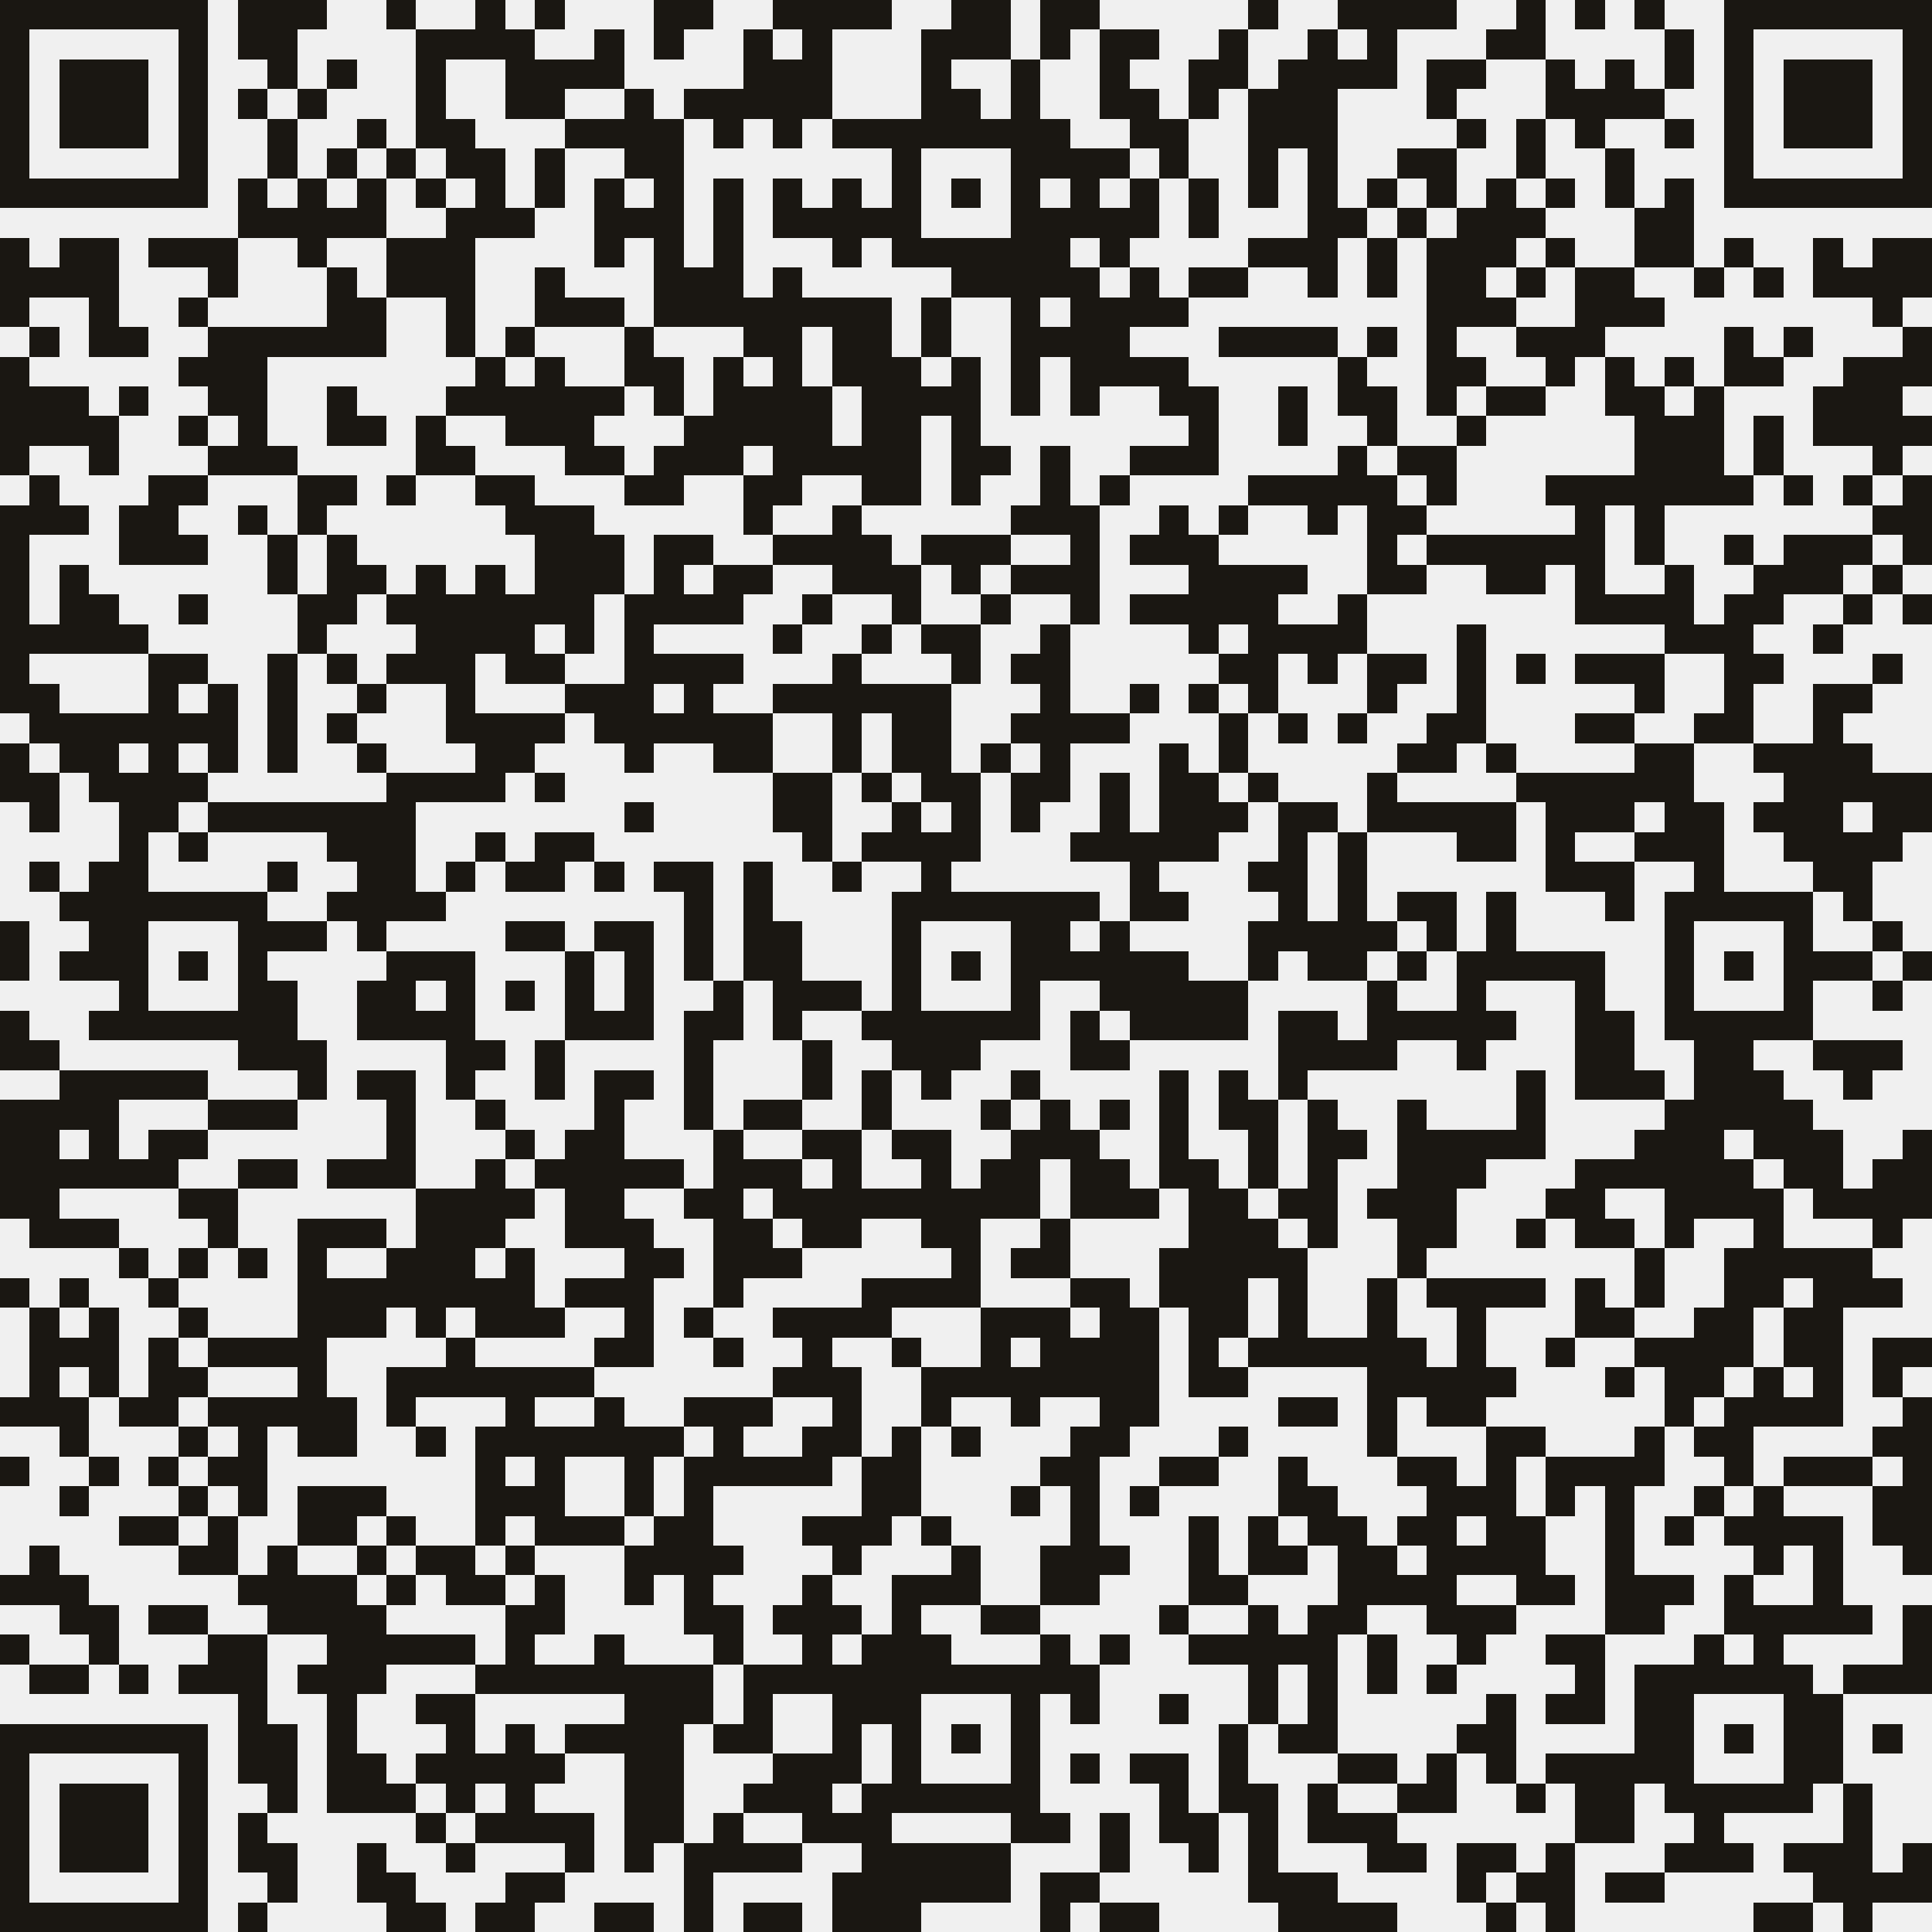
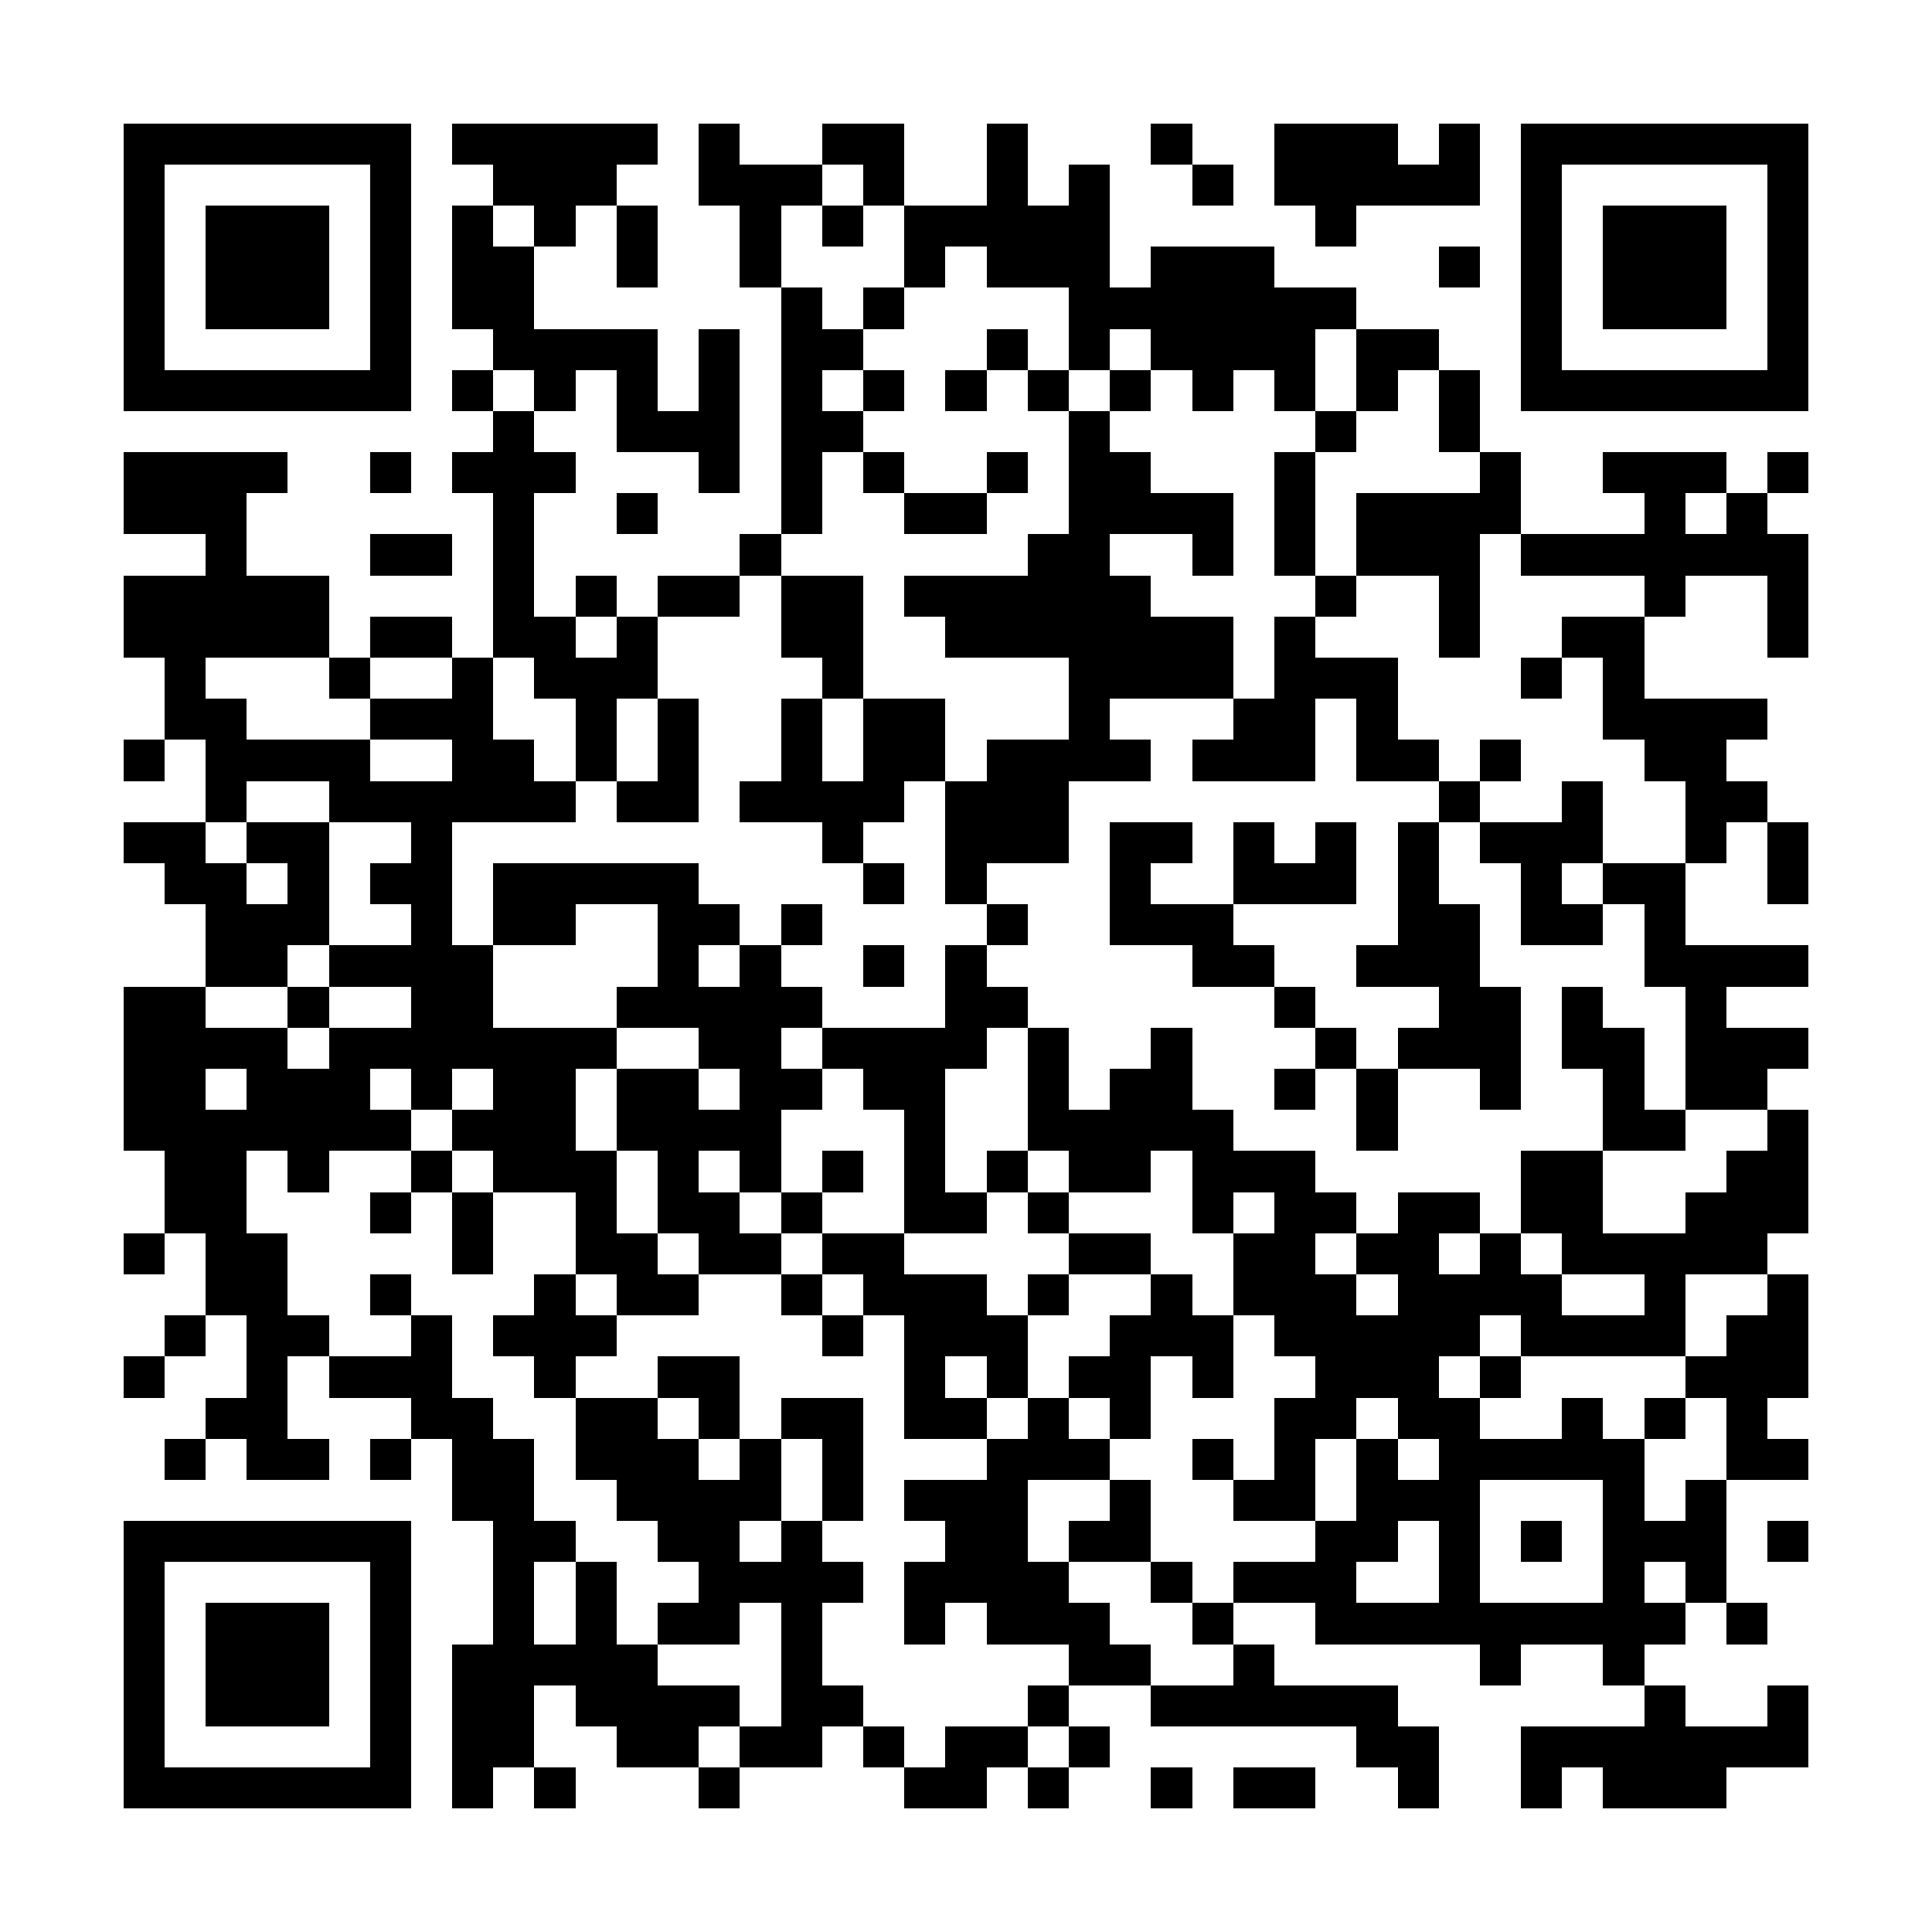
- <svg xmlns="http://www.w3.org/2000/svg" viewBox="0 0 65 65" shape-rendering="crispEdges">
-   <path stroke="#1a1712" d="M0 0.5h7m1 0h3m2 0h1m2 0h1m1 0h1m3 0h2m2 0h4m2 0h2m1 0h2m5 0h1m2 0h4m2 0h1m1 0h1m1 0h1m2 0h7M0 1.5h1m5 0h1m1 0h2m4 0h4m2 0h1m1 0h1m2 0h1m1 0h1m3 0h3m1 0h1m1 0h2m2 0h1m2 0h1m1 0h1m3 0h2m4 0h1m1 0h1m5 0h1M0 2.5h1m1 0h3m1 0h1m2 0h1m1 0h1m2 0h1m2 0h4m4 0h3m3 0h1m2 0h1m2 0h1m2 0h2m1 0h4m1 0h2m2 0h1m1 0h1m1 0h1m1 0h1m1 0h3m1 0h1M0 3.5h1m1 0h3m1 0h1m1 0h1m1 0h1m3 0h1m2 0h2m2 0h1m1 0h5m3 0h2m1 0h1m2 0h2m1 0h1m1 0h3m3 0h1m3 0h4m2 0h1m1 0h3m1 0h1M0 4.5h1m1 0h3m1 0h1m2 0h1m2 0h1m1 0h2m3 0h4m1 0h1m1 0h1m1 0h8m2 0h2m2 0h3m4 0h1m1 0h1m1 0h1m2 0h1m1 0h1m1 0h3m1 0h1M0 5.5h1m5 0h1m2 0h1m1 0h1m1 0h1m1 0h2m1 0h1m2 0h2m7 0h1m3 0h4m1 0h1m2 0h1m1 0h1m2 0h2m2 0h1m2 0h1m3 0h1m5 0h1M0 6.5h7m1 0h1m1 0h1m1 0h1m1 0h1m1 0h1m1 0h1m1 0h1m1 0h1m1 0h1m1 0h1m1 0h1m1 0h1m1 0h1m1 0h1m1 0h1m1 0h1m1 0h1m1 0h1m1 0h1m1 0h1m1 0h1m1 0h1m1 0h1m1 0h1m1 0h1m1 0h7M8 7.5h5m2 0h3m2 0h3m1 0h1m1 0h5m3 0h5m1 0h1m3 0h2m1 0h1m1 0h3m3 0h2M0 8.5h1m1 0h2m1 0h3m2 0h1m2 0h3m4 0h1m1 0h1m1 0h1m3 0h1m1 0h6m1 0h1m4 0h3m1 0h1m1 0h3m1 0h1m2 0h2m1 0h1m2 0h1m1 0h2M0 9.5h4m3 0h1m3 0h1m1 0h3m2 0h1m3 0h3m1 0h1m5 0h5m1 0h1m1 0h2m2 0h1m1 0h1m1 0h2m1 0h1m1 0h2m2 0h1m1 0h1m1 0h4M0 10.5h1m2 0h1m2 0h1m4 0h2m2 0h1m2 0h3m1 0h8m1 0h1m2 0h1m1 0h4m8 0h3m2 0h3m7 0h1M1 11.5h1m1 0h2m2 0h6m2 0h1m1 0h1m3 0h1m3 0h2m1 0h2m1 0h1m2 0h4m3 0h4m1 0h1m1 0h1m2 0h3m4 0h1m1 0h1m3 0h1M0 12.5h1m5 0h3m7 0h1m1 0h1m2 0h2m1 0h1m1 0h1m1 0h3m1 0h1m1 0h1m1 0h4m5 0h1m2 0h2m2 0h1m1 0h1m1 0h1m1 0h2m2 0h3M0 13.5h3m1 0h1m2 0h2m2 0h1m3 0h6m1 0h1m1 0h4m1 0h4m1 0h1m1 0h1m2 0h2m2 0h1m1 0h2m1 0h1m1 0h2m2 0h2m1 0h1m3 0h3M0 14.5h4m2 0h1m1 0h1m2 0h2m1 0h1m2 0h3m3 0h5m1 0h2m1 0h1m7 0h1m2 0h1m2 0h1m2 0h1m5 0h3m1 0h1m1 0h4M0 15.5h1m2 0h1m3 0h3m4 0h2m3 0h2m1 0h3m1 0h5m1 0h2m1 0h1m2 0h3m4 0h1m1 0h2m6 0h3m1 0h1m3 0h1M1 16.5h1m3 0h2m3 0h2m1 0h1m2 0h2m3 0h2m2 0h2m2 0h2m1 0h1m2 0h1m1 0h1m4 0h5m1 0h1m3 0h7m1 0h1m1 0h1m1 0h1M0 17.5h3m1 0h2m2 0h1m1 0h1m6 0h3m5 0h1m2 0h1m5 0h3m2 0h1m1 0h1m2 0h1m1 0h2m5 0h1m1 0h1m7 0h2M0 18.5h1m3 0h3m2 0h1m1 0h1m6 0h3m1 0h2m2 0h4m1 0h3m2 0h1m1 0h3m5 0h1m1 0h6m1 0h1m2 0h1m1 0h3m1 0h1M0 19.5h1m1 0h1m6 0h1m1 0h2m1 0h1m1 0h1m1 0h3m1 0h1m1 0h2m2 0h3m1 0h1m1 0h3m3 0h4m2 0h2m2 0h2m1 0h1m2 0h1m2 0h3m1 0h1M0 20.5h1m1 0h2m2 0h1m3 0h2m1 0h7m1 0h4m2 0h1m2 0h1m2 0h1m2 0h1m1 0h5m2 0h1m7 0h4m1 0h2m2 0h1m1 0h1M0 21.5h5m5 0h1m3 0h4m1 0h1m1 0h1m4 0h1m2 0h1m1 0h2m2 0h1m4 0h1m1 0h4m3 0h1m6 0h3m2 0h1M0 22.5h1m4 0h2m2 0h1m1 0h1m1 0h3m1 0h2m2 0h4m3 0h1m3 0h1m1 0h2m5 0h2m1 0h1m1 0h2m1 0h1m1 0h1m1 0h3m2 0h2m3 0h1M0 23.5h2m3 0h1m1 0h1m1 0h1m2 0h1m2 0h1m3 0h3m1 0h1m2 0h6m3 0h1m2 0h1m1 0h1m1 0h1m3 0h1m2 0h1m5 0h1m2 0h1m2 0h2M1 24.5h7m1 0h1m1 0h1m3 0h4m1 0h6m2 0h1m1 0h2m2 0h4m3 0h1m1 0h1m1 0h1m2 0h2m3 0h2m2 0h2m2 0h1M0 25.5h1m1 0h2m1 0h1m1 0h1m1 0h1m2 0h1m3 0h2m3 0h1m2 0h2m2 0h1m1 0h2m1 0h1m1 0h1m3 0h1m1 0h1m5 0h2m1 0h1m4 0h2m2 0h4M0 26.5h2m1 0h4m6 0h4m1 0h1m7 0h2m1 0h1m1 0h2m1 0h2m1 0h1m1 0h2m1 0h1m3 0h1m4 0h6m3 0h5M1 27.5h1m2 0h2m1 0h7m7 0h1m4 0h2m2 0h1m1 0h1m1 0h1m2 0h1m1 0h3m1 0h2m1 0h5m1 0h3m1 0h2m1 0h3m1 0h2M4 28.5h1m1 0h1m4 0h3m2 0h1m1 0h2m7 0h1m1 0h4m3 0h5m2 0h1m1 0h1m3 0h2m1 0h1m2 0h3m2 0h4M1 29.5h1m1 0h2m4 0h1m2 0h2m1 0h1m1 0h2m1 0h1m1 0h2m1 0h1m2 0h1m2 0h1m6 0h1m3 0h2m1 0h1m6 0h3m2 0h1m3 0h2M2 30.5h7m2 0h4m8 0h1m1 0h1m4 0h7m1 0h2m3 0h1m1 0h1m1 0h2m1 0h1m3 0h1m1 0h5m1 0h1M0 31.5h1m2 0h2m3 0h3m1 0h1m4 0h2m1 0h2m1 0h1m1 0h2m3 0h1m3 0h2m1 0h1m4 0h5m1 0h1m1 0h1m5 0h1m3 0h1m2 0h1M0 32.5h1m1 0h3m1 0h1m1 0h1m4 0h3m3 0h1m1 0h1m1 0h1m1 0h2m3 0h1m1 0h1m1 0h6m2 0h1m1 0h2m1 0h1m1 0h5m2 0h1m1 0h1m1 0h3m1 0h1M4 33.5h1m3 0h2m2 0h2m1 0h1m1 0h1m1 0h1m1 0h1m2 0h1m1 0h3m1 0h1m3 0h1m2 0h5m4 0h1m2 0h1m3 0h1m2 0h1m3 0h1m2 0h1M0 34.5h1m2 0h7m2 0h4m3 0h3m1 0h2m1 0h1m2 0h6m1 0h1m1 0h4m1 0h2m1 0h5m2 0h2m1 0h5M0 35.5h2m6 0h3m4 0h2m1 0h1m4 0h1m3 0h1m2 0h3m3 0h2m5 0h4m2 0h1m3 0h2m2 0h2m2 0h3M2 36.5h5m3 0h1m1 0h2m1 0h1m2 0h1m1 0h2m1 0h1m3 0h1m1 0h1m1 0h1m2 0h1m4 0h1m1 0h1m1 0h1m7 0h1m1 0h3m1 0h3m2 0h1M0 37.5h4m3 0h3m3 0h1m2 0h1m3 0h1m2 0h1m1 0h2m2 0h1m3 0h1m1 0h1m1 0h1m1 0h1m1 0h2m1 0h1m2 0h1m3 0h1m4 0h5M0 38.5h2m1 0h1m1 0h2m6 0h1m3 0h1m1 0h2m3 0h1m2 0h2m1 0h2m2 0h3m2 0h1m2 0h1m1 0h2m1 0h5m3 0h3m1 0h3m2 0h1M0 39.5h6m2 0h2m1 0h3m2 0h1m1 0h5m1 0h3m1 0h1m2 0h1m1 0h2m1 0h2m1 0h2m1 0h1m1 0h1m2 0h3m3 0h6m1 0h2m1 0h2M0 40.5h2m4 0h2m6 0h4m1 0h2m2 0h2m1 0h9m1 0h3m1 0h2m1 0h2m1 0h3m3 0h2m2 0h4m1 0h4M1 41.5h3m3 0h1m2 0h3m1 0h3m2 0h3m2 0h2m1 0h2m2 0h2m2 0h1m4 0h3m1 0h1m2 0h2m2 0h1m1 0h2m1 0h1m2 0h1m3 0h1M4 42.5h1m1 0h1m1 0h1m1 0h1m2 0h3m1 0h1m3 0h2m1 0h3m5 0h1m1 0h2m3 0h5m3 0h1m7 0h1m2 0h5M0 43.5h1m1 0h1m2 0h1m4 0h8m1 0h3m2 0h1m4 0h4m3 0h2m1 0h3m1 0h1m2 0h1m1 0h4m1 0h1m1 0h1m2 0h2m1 0h3M1 44.5h1m1 0h1m2 0h1m3 0h3m1 0h1m1 0h3m2 0h1m1 0h1m2 0h4m3 0h3m1 0h2m1 0h2m1 0h1m2 0h1m2 0h1m3 0h2m2 0h2m1 0h2M1 45.5h3m1 0h1m1 0h4m4 0h1m4 0h2m2 0h1m2 0h1m2 0h1m2 0h1m1 0h4m1 0h1m1 0h6m1 0h1m2 0h1m2 0h4m1 0h2m1 0h2M1 46.5h1m1 0h1m1 0h2m3 0h1m2 0h7m6 0h3m2 0h8m1 0h2m4 0h5m3 0h1m1 0h2m1 0h1m1 0h1m1 0h1M0 47.5h3m1 0h2m1 0h5m1 0h1m3 0h1m2 0h1m2 0h3m2 0h1m2 0h1m2 0h1m2 0h2m4 0h2m1 0h1m1 0h2m6 0h1m1 0h4m2 0h1M2 48.5h1m3 0h1m1 0h1m1 0h2m2 0h1m1 0h7m1 0h1m2 0h2m1 0h1m1 0h1m3 0h2m3 0h1m4 0h1m3 0h2m3 0h1m1 0h2m4 0h2M0 49.5h1m2 0h1m1 0h1m1 0h2m7 0h1m1 0h1m2 0h1m1 0h5m1 0h2m4 0h2m2 0h2m2 0h1m3 0h2m1 0h1m1 0h4m2 0h1m1 0h3m1 0h1M2 50.5h1m3 0h1m1 0h1m1 0h3m3 0h3m2 0h1m1 0h1m5 0h2m3 0h1m1 0h1m1 0h1m4 0h2m3 0h3m1 0h1m1 0h1m2 0h1m1 0h1m3 0h2M4 51.5h2m1 0h1m2 0h2m1 0h1m2 0h1m1 0h3m1 0h2m3 0h3m1 0h1m4 0h1m3 0h1m1 0h1m1 0h2m1 0h2m1 0h2m2 0h1m1 0h1m1 0h4m1 0h2M1 52.5h1m4 0h2m1 0h1m2 0h1m1 0h2m1 0h1m3 0h4m3 0h1m3 0h1m2 0h3m2 0h1m1 0h2m1 0h2m1 0h4m2 0h1m4 0h1m1 0h1m2 0h1M0 53.5h3m5 0h4m1 0h1m1 0h2m1 0h1m2 0h1m1 0h1m3 0h1m2 0h3m2 0h2m3 0h2m3 0h4m2 0h2m1 0h3m1 0h1m2 0h1M2 54.5h2m1 0h2m2 0h4m4 0h2m4 0h2m1 0h3m1 0h1m2 0h2m4 0h1m2 0h1m1 0h2m2 0h3m3 0h2m2 0h5m1 0h1M0 55.5h1m2 0h1m3 0h2m2 0h5m1 0h1m2 0h1m3 0h1m2 0h1m1 0h3m3 0h1m1 0h1m2 0h5m1 0h1m2 0h1m2 0h2m3 0h1m1 0h1m4 0h1M1 56.5h2m1 0h1m1 0h3m1 0h3m3 0h8m1 0h12m5 0h1m1 0h1m1 0h1m1 0h1m4 0h1m1 0h6m1 0h3M8 57.5h1m2 0h1m2 0h2m5 0h3m1 0h1m2 0h3m3 0h1m1 0h1m2 0h1m2 0h1m1 0h1m5 0h1m1 0h2m1 0h2m3 0h2M0 58.5h7m1 0h2m1 0h1m3 0h1m1 0h1m1 0h4m1 0h2m2 0h1m1 0h1m1 0h1m1 0h1m6 0h1m1 0h2m4 0h2m4 0h2m1 0h1m1 0h2m1 0h1M0 59.5h1m5 0h1m1 0h2m1 0h2m1 0h5m2 0h2m3 0h3m1 0h1m3 0h1m1 0h1m1 0h2m1 0h1m3 0h2m1 0h1m1 0h1m1 0h5m3 0h2M0 60.5h1m1 0h3m1 0h1m2 0h1m1 0h3m1 0h1m1 0h1m3 0h2m2 0h3m1 0h6m4 0h1m1 0h2m1 0h1m2 0h2m2 0h1m1 0h2m1 0h5m1 0h1M0 61.5h1m1 0h3m1 0h1m1 0h1m5 0h1m1 0h4m1 0h2m1 0h1m2 0h3m4 0h2m1 0h1m1 0h2m1 0h1m1 0h3m6 0h2m2 0h1m4 0h1M0 62.5h1m1 0h3m1 0h1m1 0h2m2 0h1m2 0h1m3 0h1m1 0h1m1 0h4m2 0h5m3 0h1m2 0h1m1 0h1m3 0h2m1 0h2m1 0h1m3 0h3m1 0h3m1 0h1M0 63.5h1m5 0h1m2 0h1m2 0h2m3 0h2m4 0h1m4 0h6m1 0h2m5 0h3m4 0h1m1 0h2m1 0h2m5 0h4M0 64.5h7m1 0h1m4 0h2m1 0h2m2 0h2m1 0h1m1 0h2m1 0h3m4 0h1m1 0h2m4 0h4m3 0h1m1 0h1m6 0h2m1 0h1" />
+ <svg xmlns="http://www.w3.org/2000/svg" viewBox="0 0 47 47" shape-rendering="crispEdges">
+   <path fill="#ffffff" d="M0 0h47v47H0z" />
+   <path stroke="#000000" d="M3 3.5h7m1 0h5m1 0h1m2 0h2m2 0h1m3 0h1m2 0h3m1 0h1m1 0h7M3 4.5h1m5 0h1m2 0h3m2 0h3m1 0h1m2 0h1m1 0h1m2 0h1m1 0h5m1 0h1m5 0h1M3 5.5h1m1 0h3m1 0h1m1 0h1m1 0h1m1 0h1m2 0h1m1 0h1m1 0h5m5 0h1m4 0h1m1 0h3m1 0h1M3 6.5h1m1 0h3m1 0h1m1 0h2m2 0h1m2 0h1m3 0h1m1 0h3m1 0h3m4 0h1m1 0h1m1 0h3m1 0h1M3 7.5h1m1 0h3m1 0h1m1 0h2m6 0h1m1 0h1m4 0h7m4 0h1m1 0h3m1 0h1M3 8.5h1m5 0h1m2 0h4m1 0h1m1 0h2m3 0h1m1 0h1m1 0h4m1 0h2m2 0h1m5 0h1M3 9.5h7m1 0h1m1 0h1m1 0h1m1 0h1m1 0h1m1 0h1m1 0h1m1 0h1m1 0h1m1 0h1m1 0h1m1 0h1m1 0h1m1 0h7M12 10.5h1m2 0h3m1 0h2m5 0h1m5 0h1m2 0h1M3 11.5h4m2 0h1m1 0h3m3 0h1m1 0h1m1 0h1m2 0h1m1 0h2m3 0h1m4 0h1m2 0h3m1 0h1M3 12.5h3m6 0h1m2 0h1m3 0h1m2 0h2m2 0h4m1 0h1m1 0h4m3 0h1m1 0h1M5 13.5h1m3 0h2m1 0h1m5 0h1m6 0h2m2 0h1m1 0h1m1 0h3m1 0h7M3 14.5h5m4 0h1m1 0h1m1 0h2m1 0h2m1 0h6m4 0h1m2 0h1m4 0h1m2 0h1M3 15.5h5m1 0h2m1 0h2m1 0h1m3 0h2m2 0h7m1 0h1m3 0h1m2 0h2m3 0h1M4 16.5h1m3 0h1m2 0h1m1 0h3m4 0h1m5 0h4m1 0h3m3 0h1m1 0h1M4 17.5h2m3 0h3m2 0h1m1 0h1m2 0h1m1 0h2m3 0h1m3 0h2m1 0h1m5 0h4M3 18.5h1m1 0h4m2 0h2m1 0h1m1 0h1m2 0h1m1 0h2m1 0h4m1 0h3m1 0h2m1 0h1m3 0h2M5 19.5h1m2 0h6m1 0h2m1 0h4m1 0h3m9 0h1m2 0h1m2 0h2M3 20.5h2m1 0h2m2 0h1m9 0h1m2 0h3m1 0h2m1 0h1m1 0h1m1 0h1m1 0h3m2 0h1m1 0h1M4 21.5h2m1 0h1m1 0h2m1 0h5m4 0h1m1 0h1m3 0h1m2 0h3m1 0h1m2 0h1m1 0h2m2 0h1M5 22.5h3m2 0h1m1 0h2m2 0h2m1 0h1m4 0h1m2 0h3m4 0h2m1 0h2m1 0h1M5 23.5h2m1 0h4m4 0h1m1 0h1m2 0h1m1 0h1m5 0h2m2 0h3m4 0h4M3 24.5h2m2 0h1m2 0h2m3 0h5m3 0h2m6 0h1m3 0h2m1 0h1m2 0h1M3 25.5h4m1 0h7m2 0h2m1 0h4m1 0h1m2 0h1m3 0h1m1 0h3m1 0h2m1 0h3M3 26.5h2m1 0h3m1 0h1m1 0h2m1 0h2m1 0h2m1 0h2m2 0h1m1 0h2m2 0h1m1 0h1m2 0h1m2 0h1m1 0h2M3 27.5h7m1 0h3m1 0h4m3 0h1m2 0h5m3 0h1m5 0h2m2 0h1M4 28.5h2m1 0h1m2 0h1m1 0h3m1 0h1m1 0h1m1 0h1m1 0h1m1 0h1m1 0h2m1 0h3m5 0h2m3 0h2M4 29.5h2m3 0h1m1 0h1m2 0h1m1 0h2m1 0h1m2 0h2m1 0h1m3 0h1m1 0h2m1 0h2m1 0h2m2 0h3M3 30.5h1m1 0h2m4 0h1m2 0h2m1 0h2m1 0h2m4 0h2m2 0h2m1 0h2m1 0h1m1 0h5M5 31.5h2m2 0h1m3 0h1m1 0h2m2 0h1m1 0h3m1 0h1m2 0h1m1 0h3m1 0h4m2 0h1m2 0h1M4 32.5h1m1 0h2m2 0h1m1 0h3m5 0h1m1 0h3m2 0h3m1 0h5m1 0h4m1 0h2M3 33.5h1m2 0h1m1 0h3m2 0h1m2 0h2m4 0h1m1 0h1m1 0h2m1 0h1m2 0h3m1 0h1m4 0h3M5 34.5h2m3 0h2m2 0h2m1 0h1m1 0h2m1 0h2m1 0h1m1 0h1m3 0h2m1 0h2m2 0h1m1 0h1m1 0h1M4 35.5h1m1 0h2m1 0h1m1 0h2m1 0h3m1 0h1m1 0h1m3 0h3m2 0h1m1 0h1m1 0h1m1 0h5m2 0h2M11 36.5h2m2 0h4m1 0h1m1 0h3m2 0h1m2 0h2m1 0h3m3 0h1m1 0h1M3 37.5h7m2 0h2m2 0h2m1 0h1m3 0h2m1 0h2m4 0h2m1 0h1m1 0h1m1 0h3m1 0h1M3 38.5h1m5 0h1m2 0h1m1 0h1m2 0h4m1 0h4m2 0h1m1 0h3m2 0h1m3 0h1m1 0h1M3 39.5h1m1 0h3m1 0h1m2 0h1m1 0h1m1 0h2m1 0h1m2 0h1m1 0h3m2 0h1m2 0h9m1 0h1M3 40.5h1m1 0h3m1 0h1m1 0h5m3 0h1m6 0h2m2 0h1m5 0h1m2 0h1M3 41.5h1m1 0h3m1 0h1m1 0h2m1 0h4m1 0h2m4 0h1m2 0h6m6 0h1m2 0h1M3 42.5h1m5 0h1m1 0h2m2 0h2m1 0h2m1 0h1m1 0h2m1 0h1m6 0h2m2 0h7M3 43.5h7m1 0h1m1 0h1m3 0h1m4 0h2m1 0h1m2 0h1m1 0h2m2 0h1m2 0h1m1 0h3" />
</svg>
